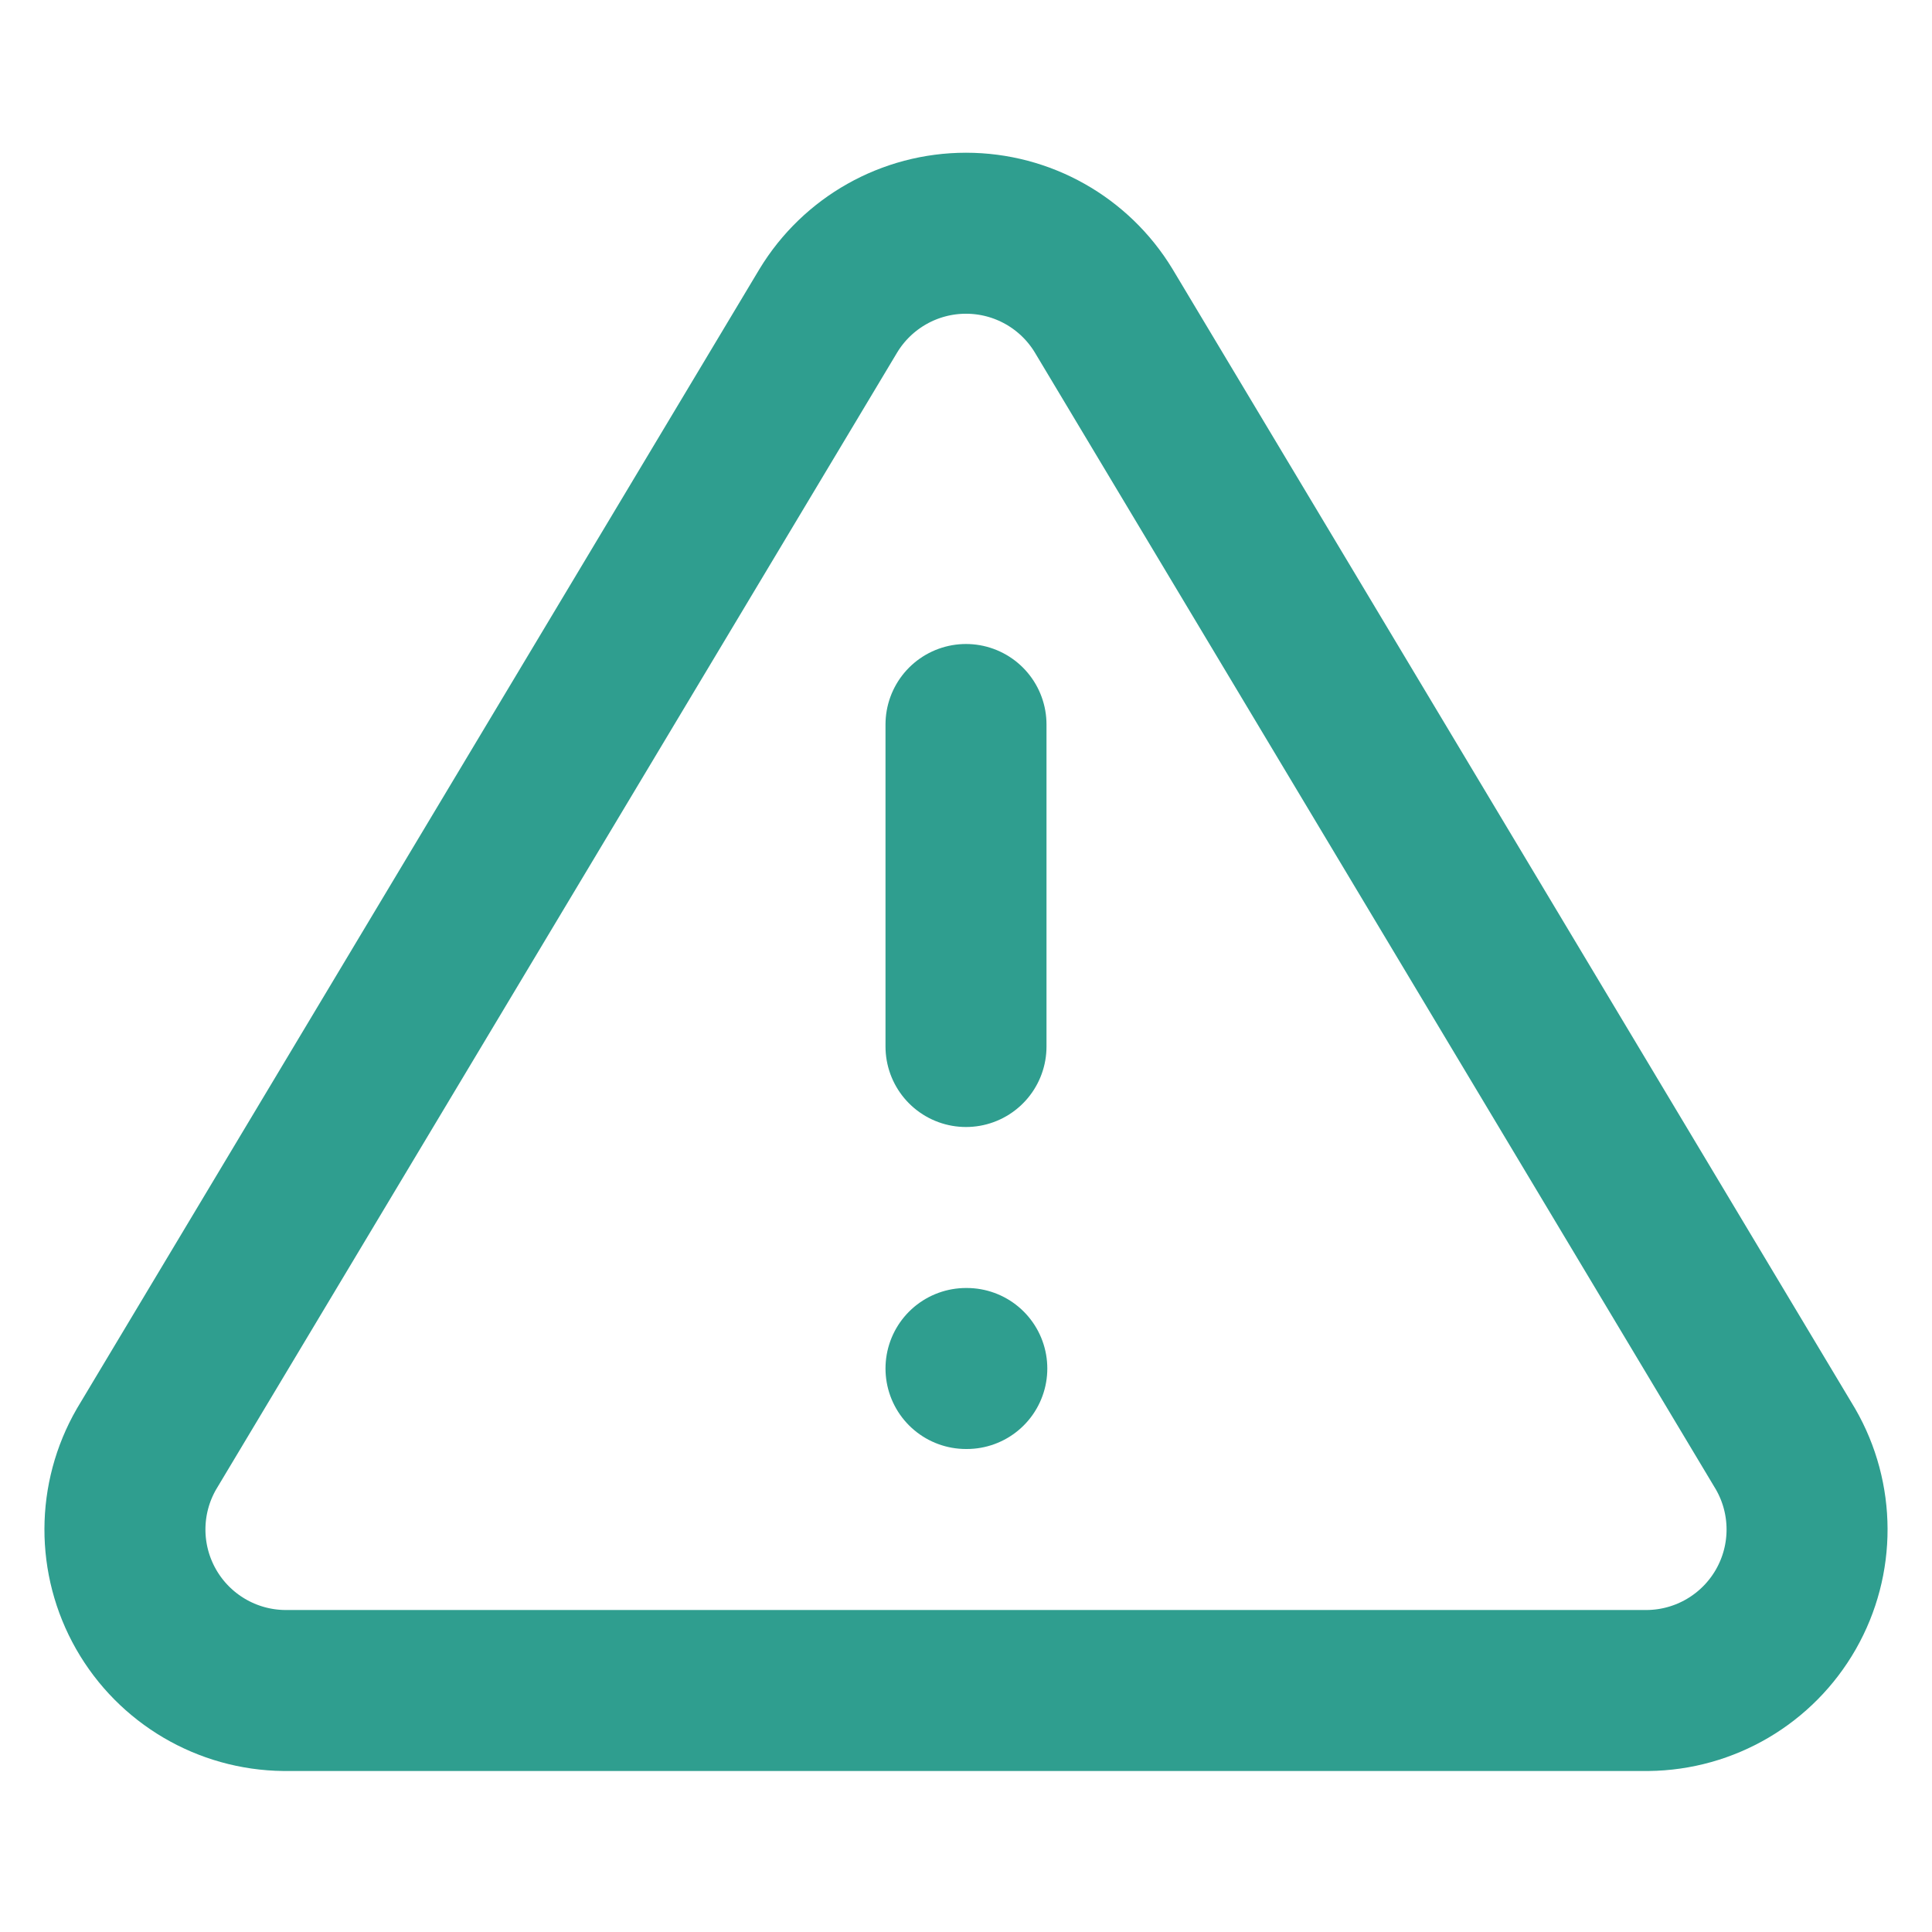
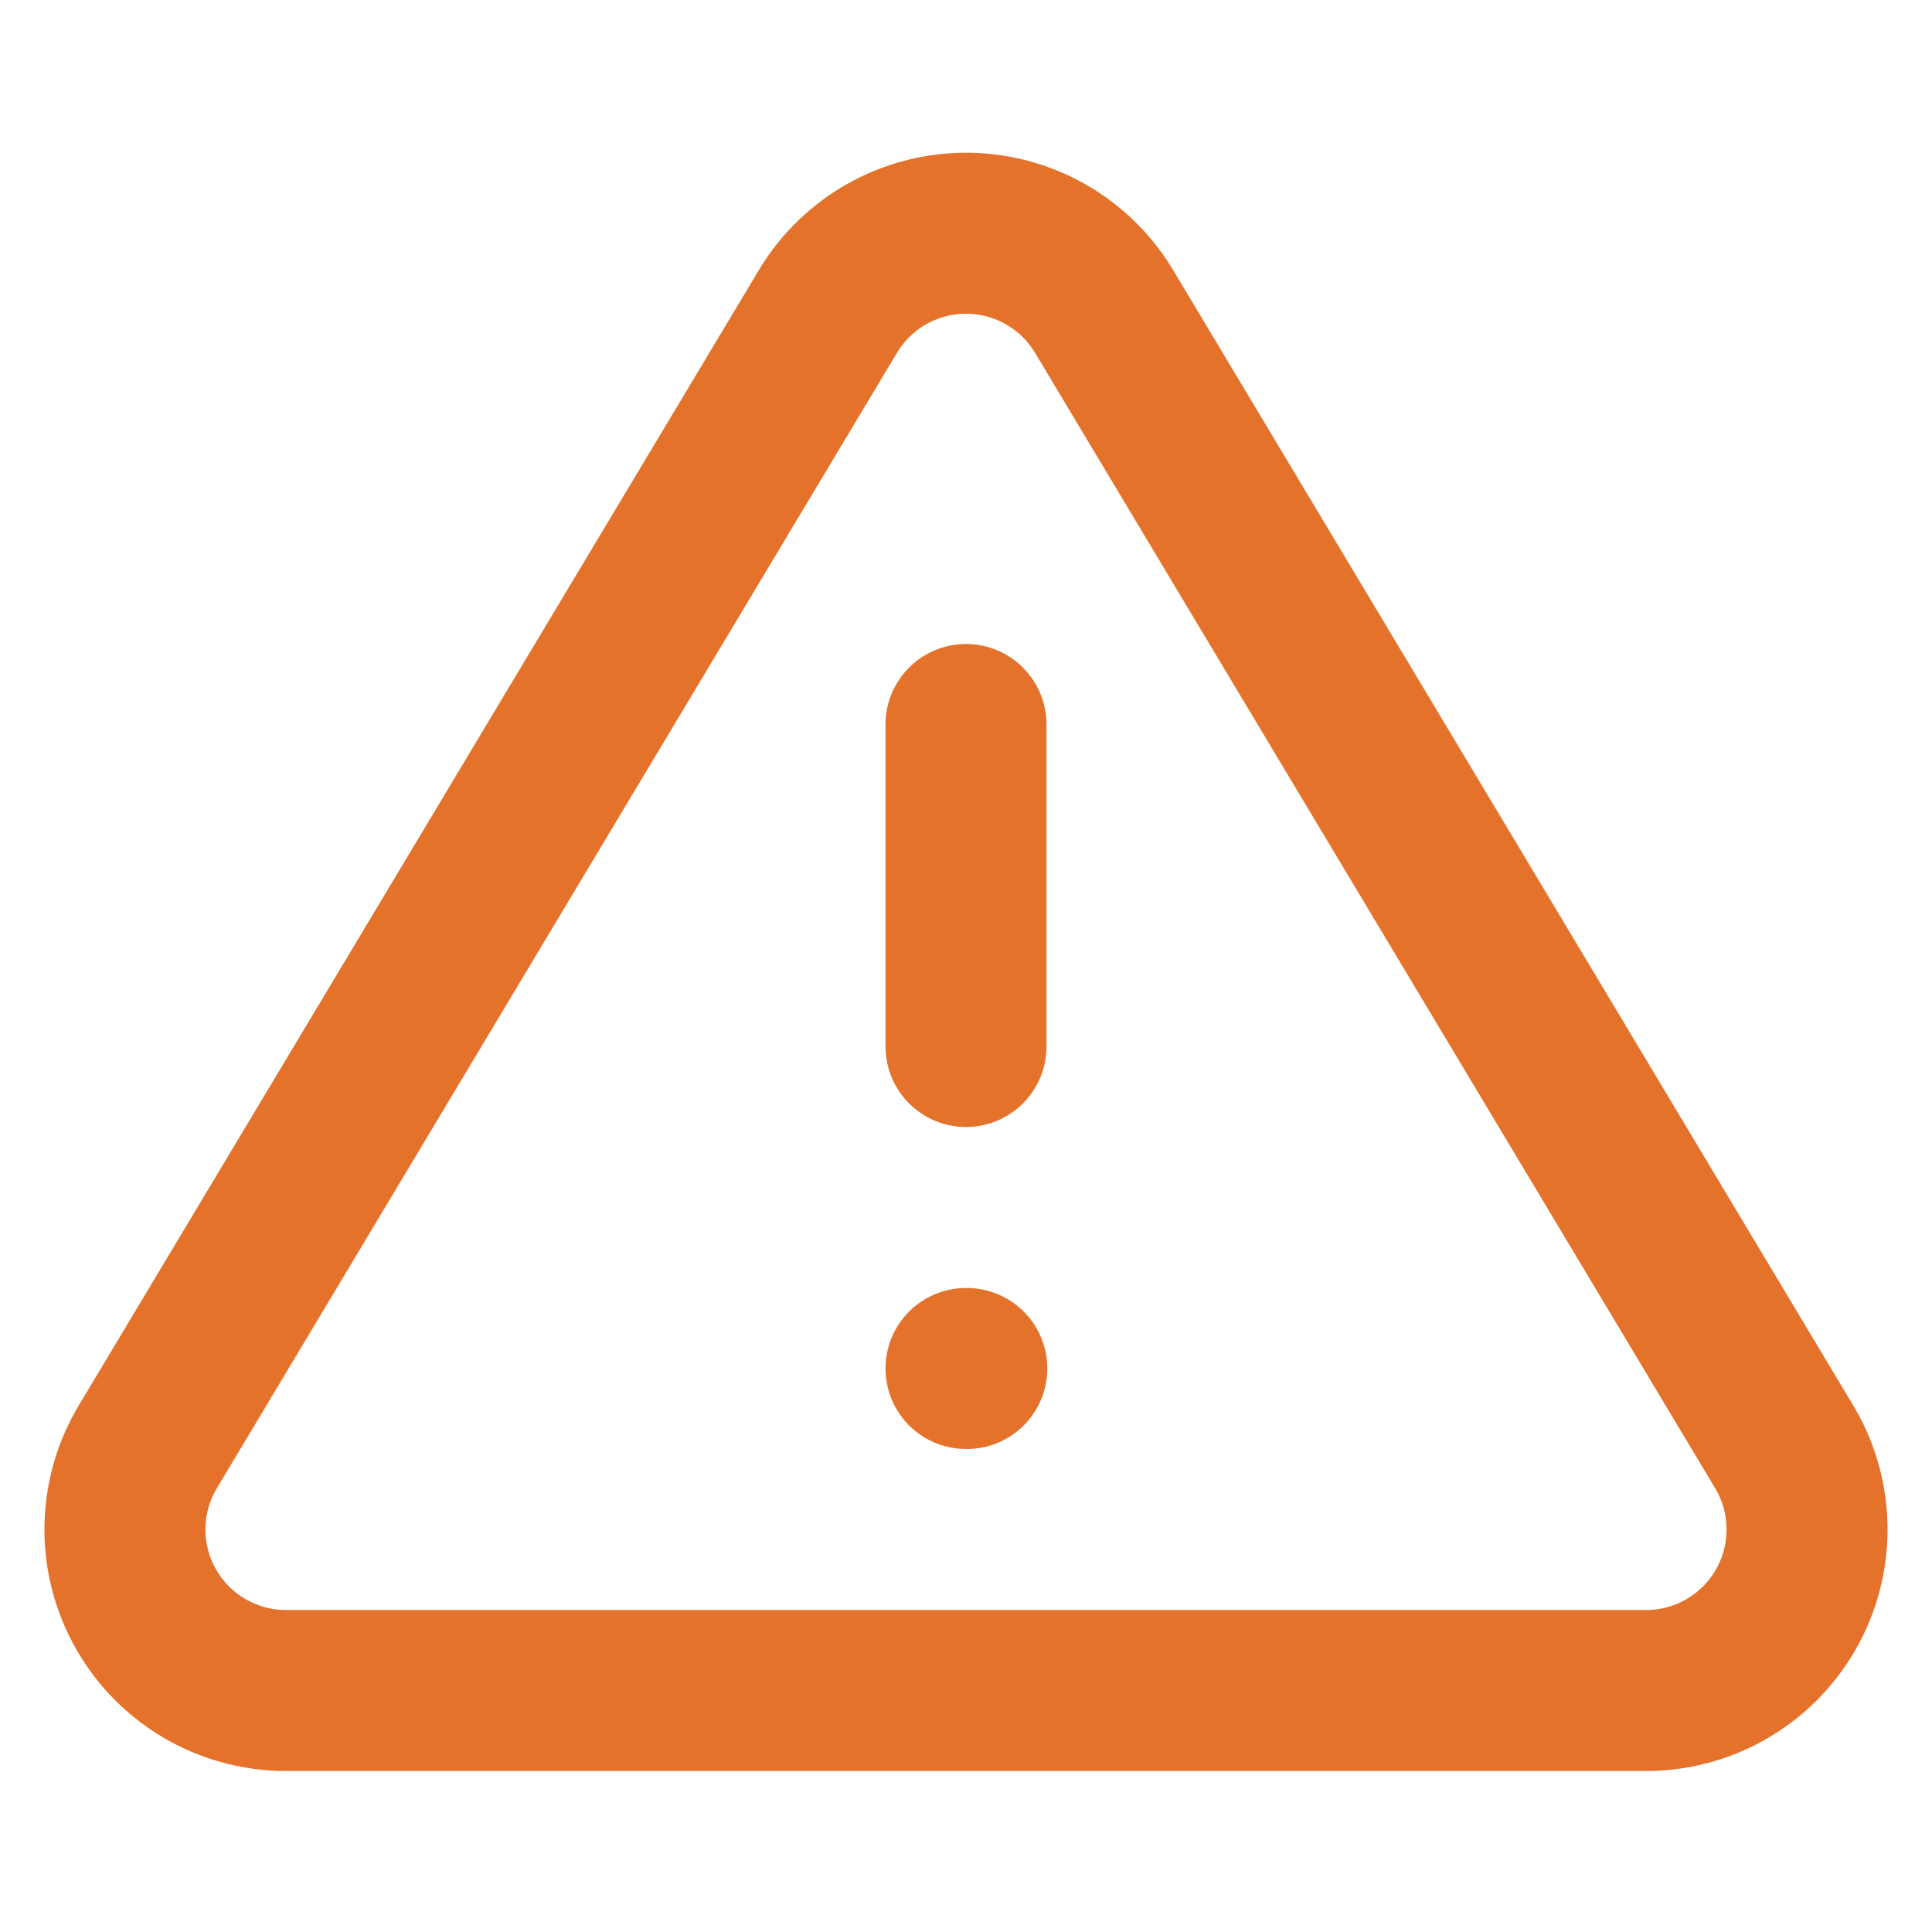
- <svg xmlns="http://www.w3.org/2000/svg" viewBox="0 0 24 24" fill="none" stroke="#2f9e8f" stroke-width="2" stroke-linecap="round" stroke-linejoin="round" width="16" height="16">
+ <svg xmlns="http://www.w3.org/2000/svg" viewBox="0 0 24 24" fill="none" stroke="#e5722a" stroke-width="2" stroke-linecap="round" stroke-linejoin="round" width="16" height="16">
  <path d="M10.29 3.86L1.82 18a2 2 0 0 0 1.71 3h16.94a2 2 0 0 0 1.71-3L13.71 3.86a2 2 0 0 0-3.42 0z" />
  <line x1="12" y1="9" x2="12" y2="13" />
  <line x1="12" y1="17" x2="12.01" y2="17" />
</svg>
